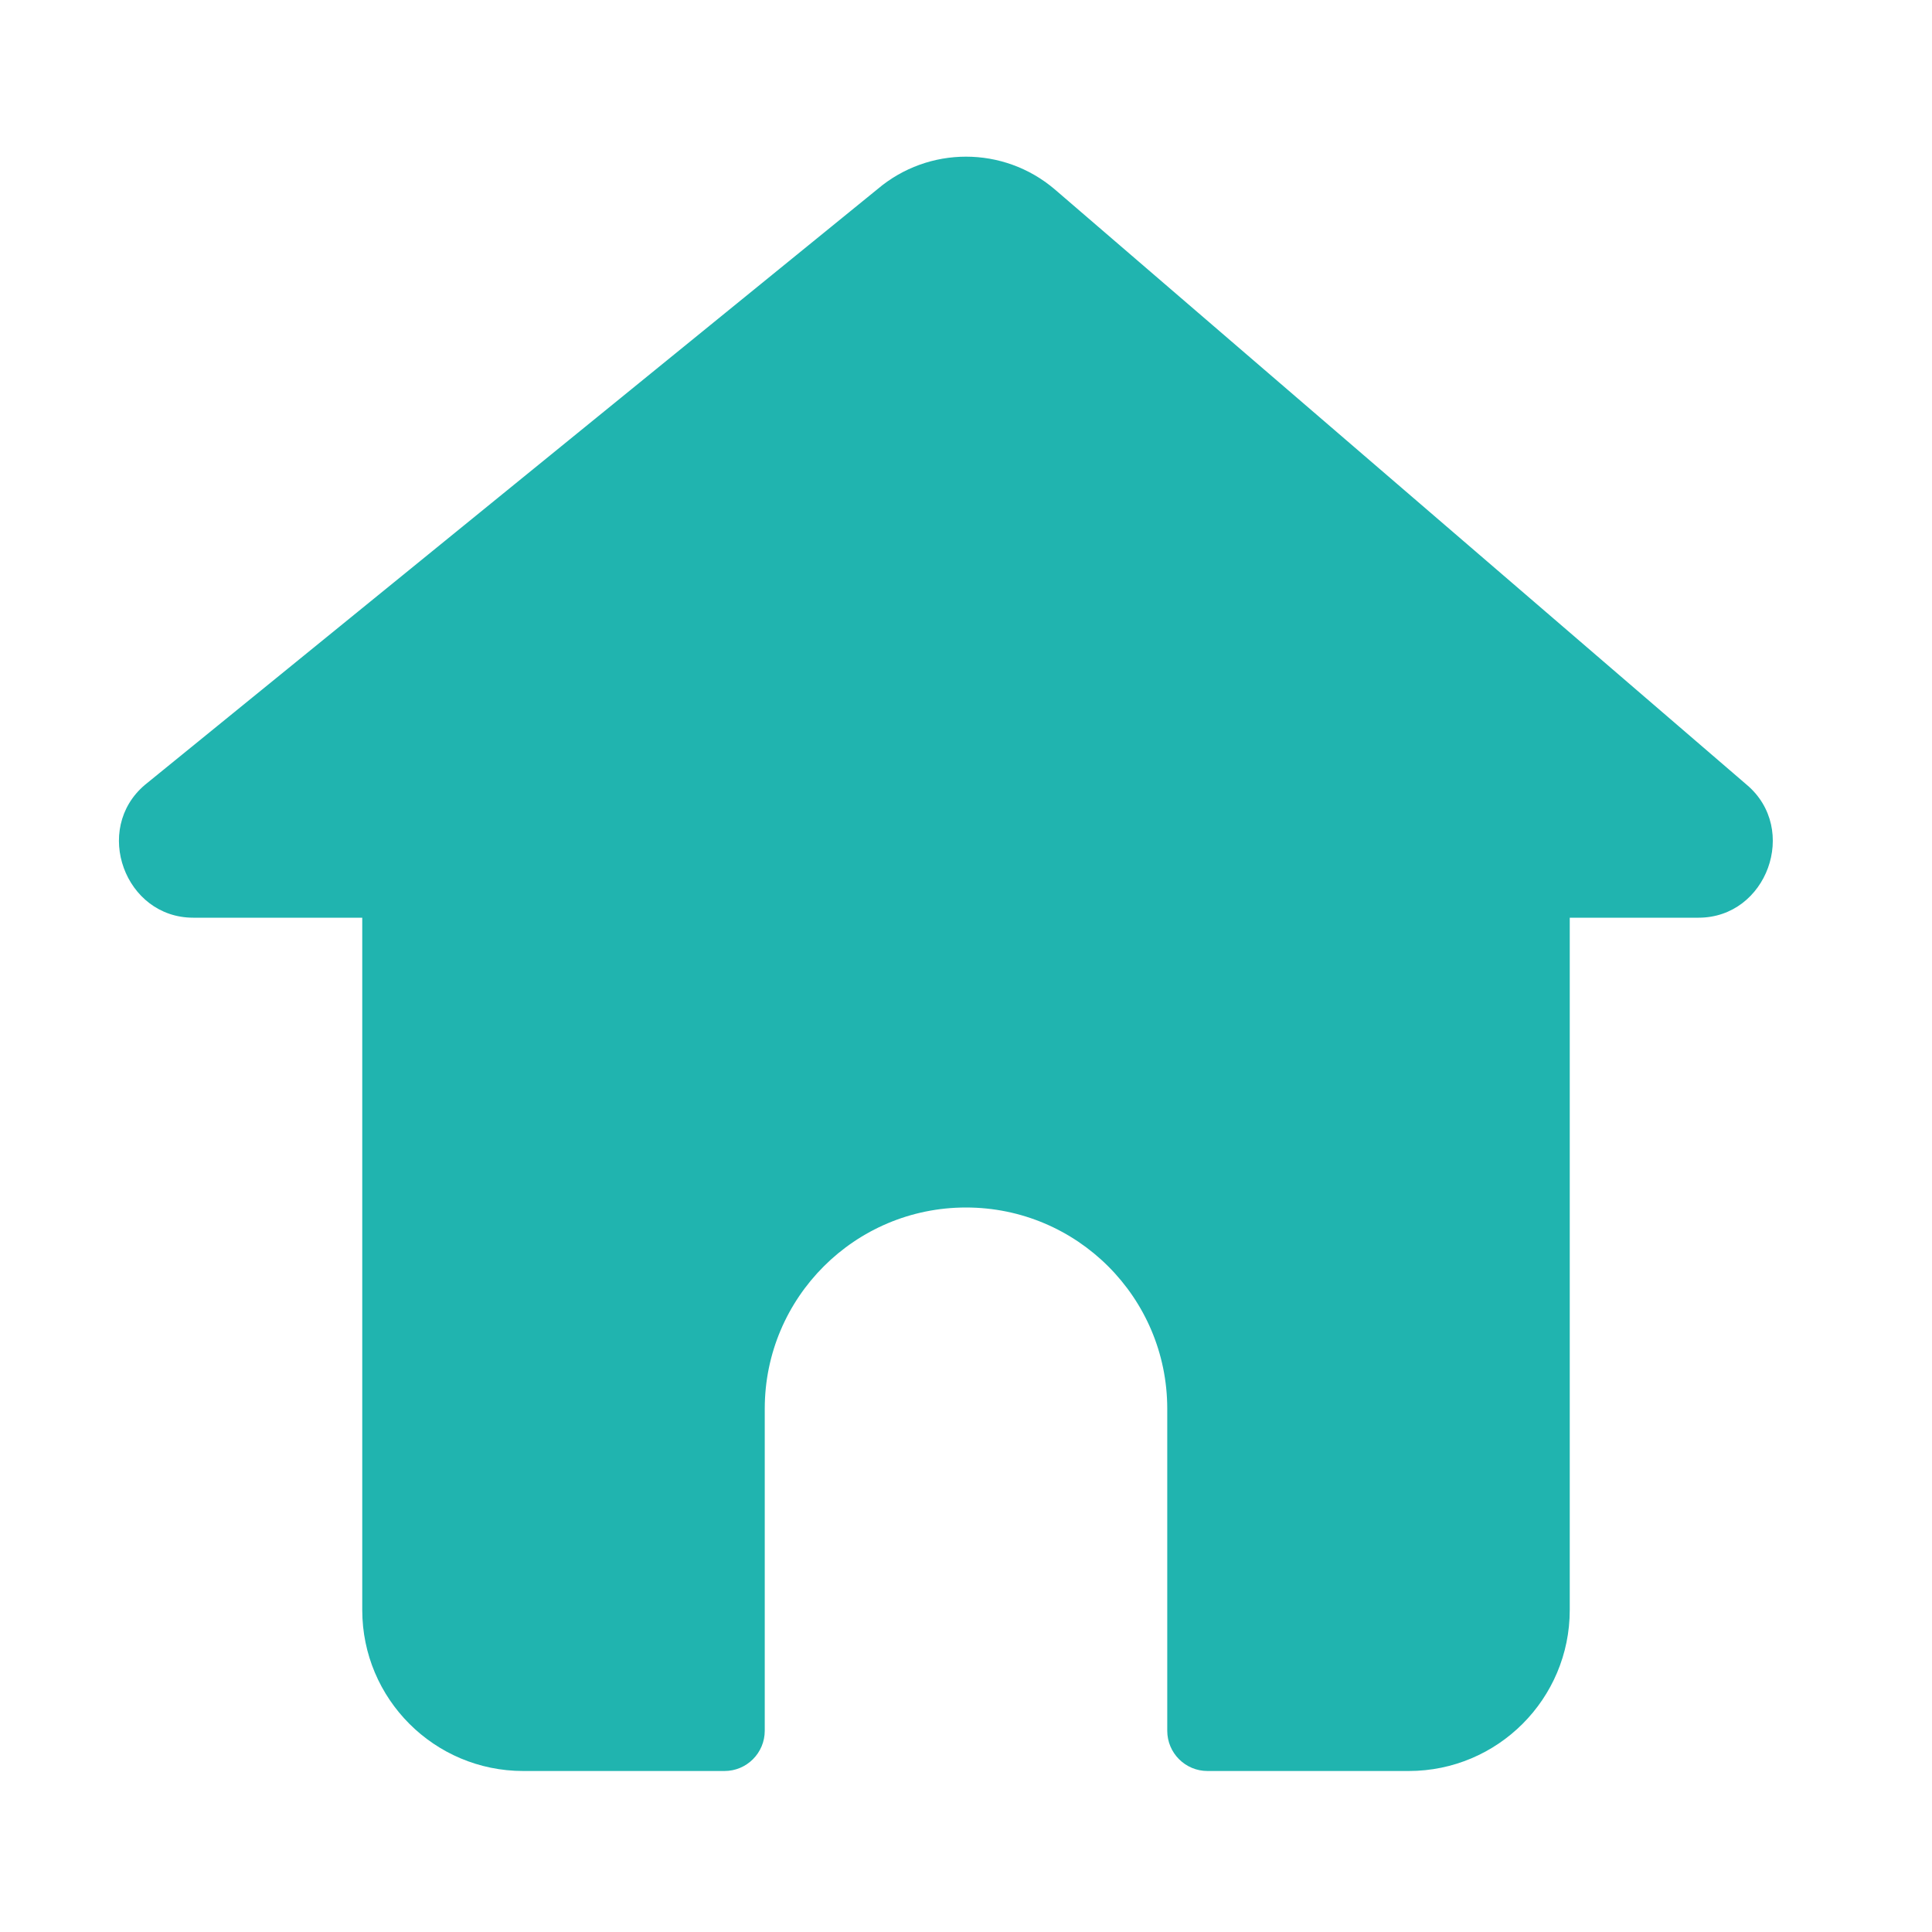
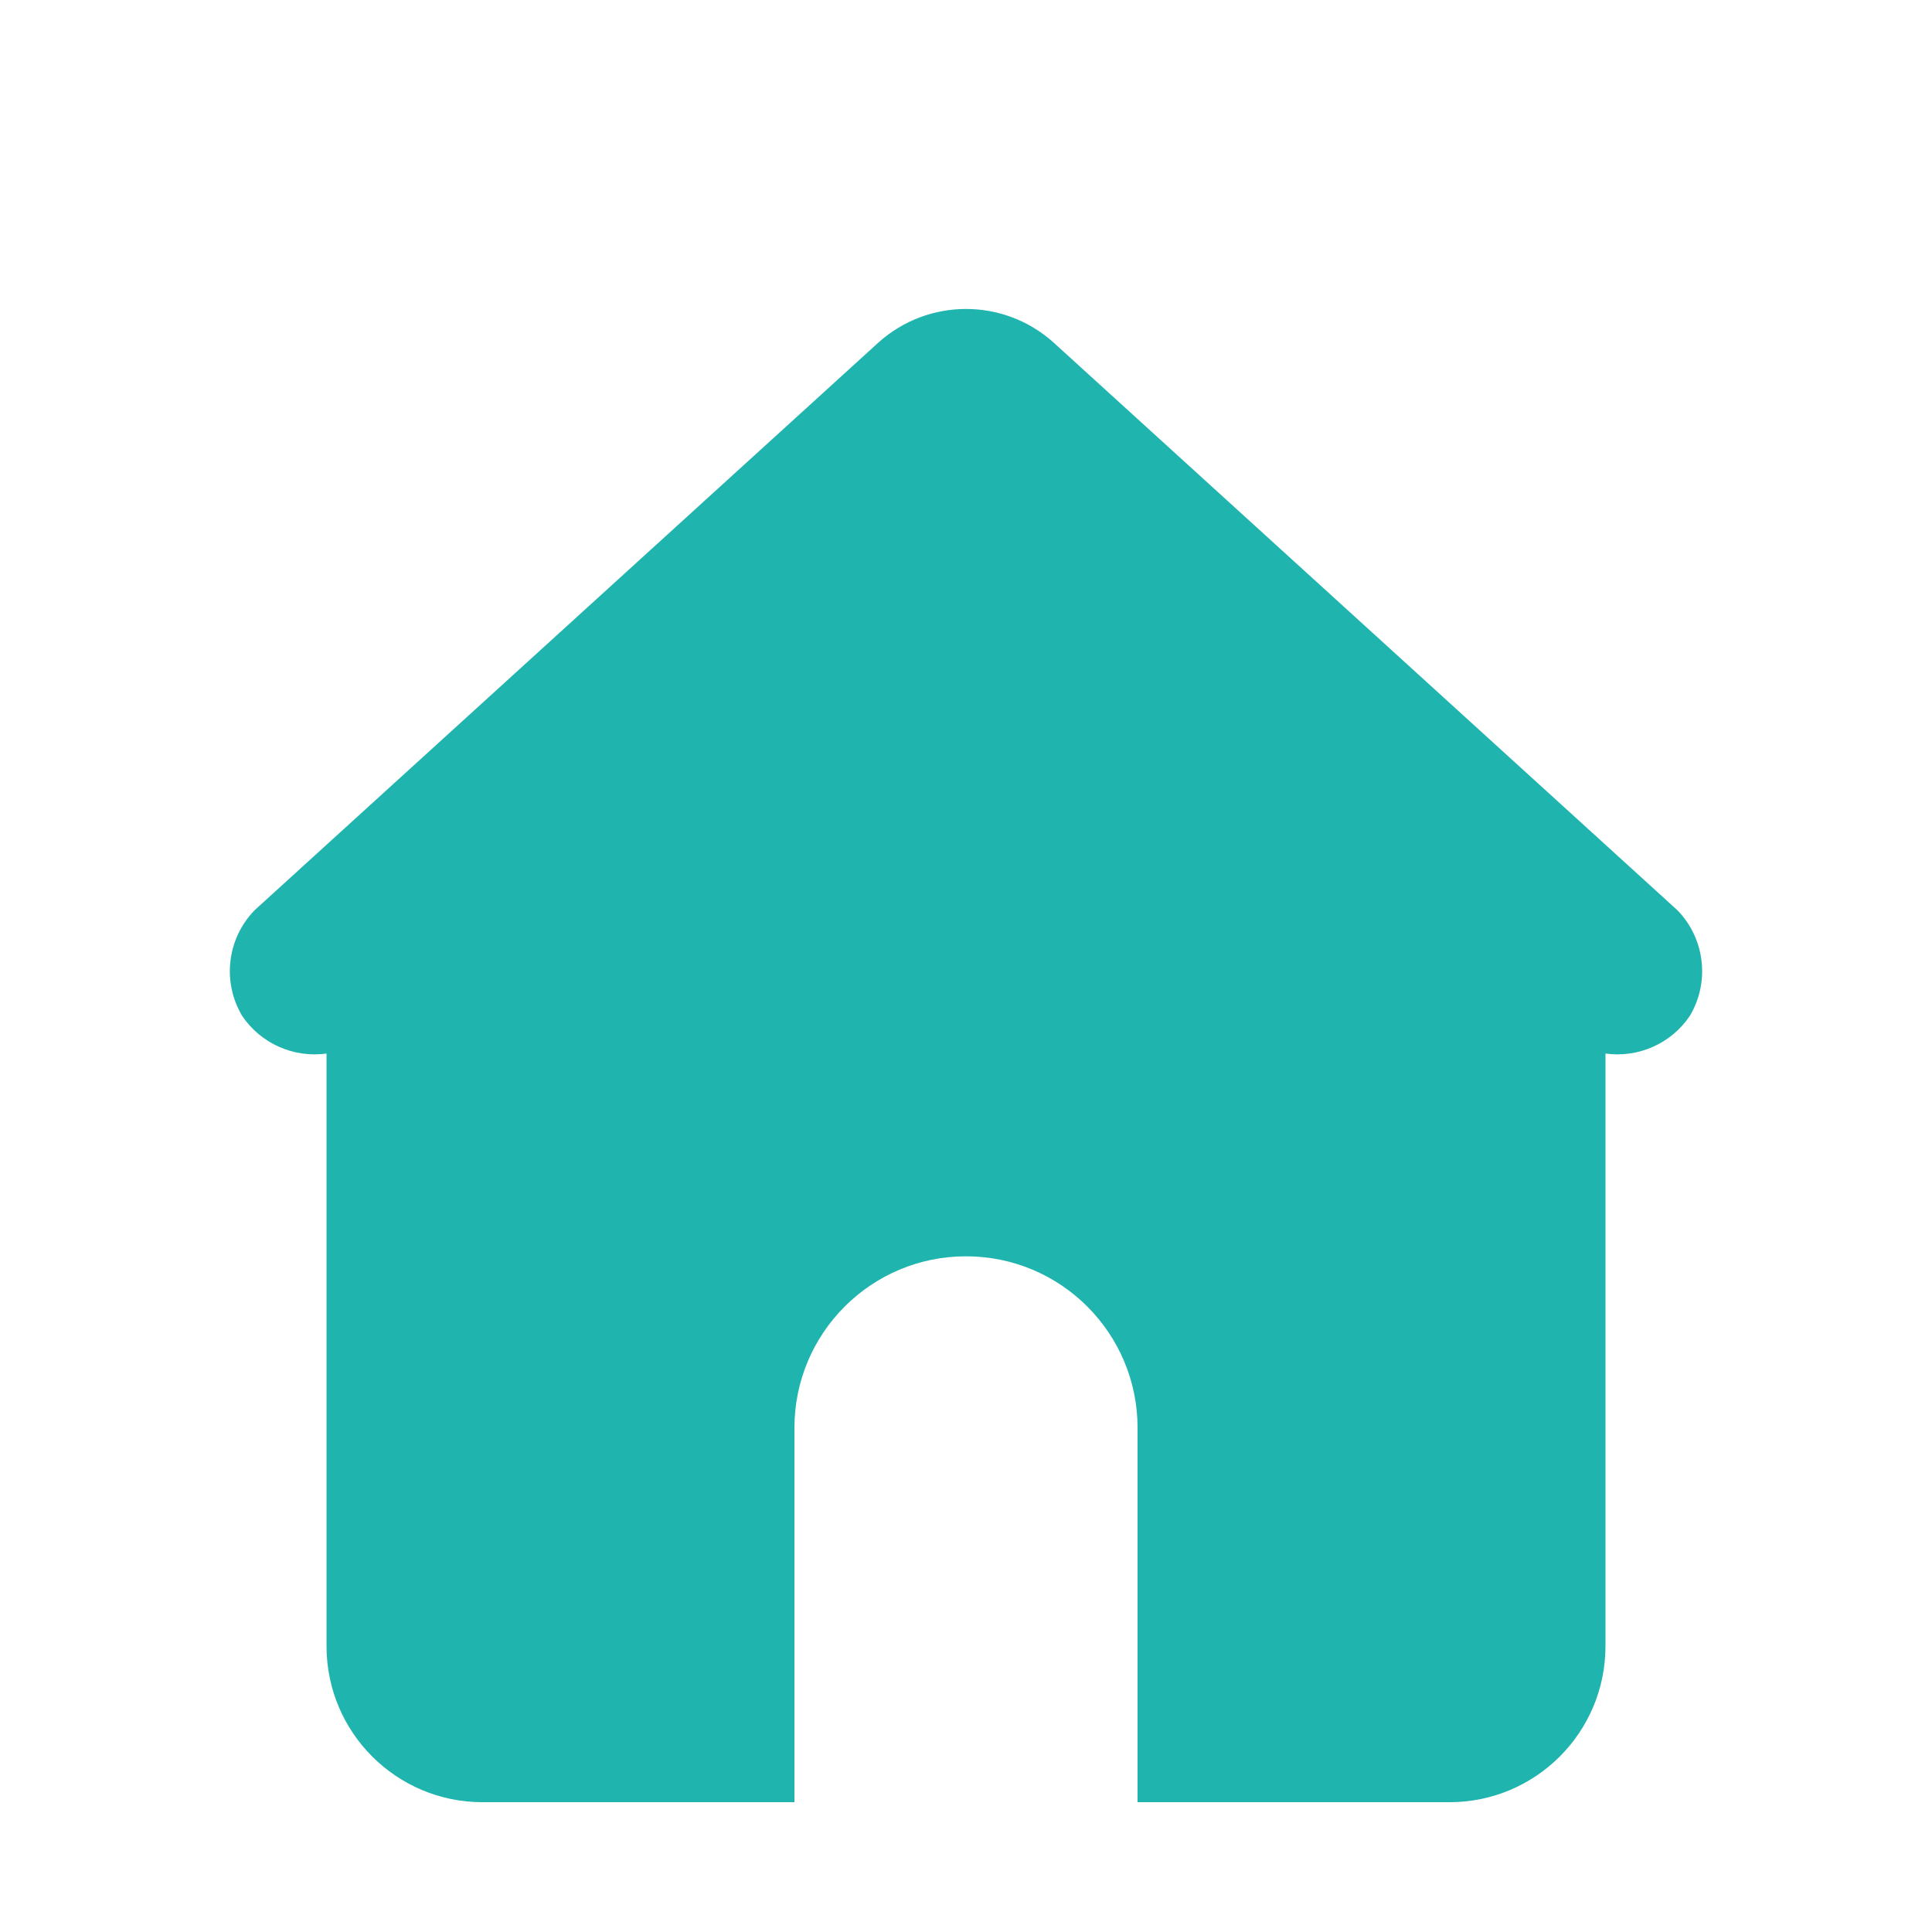
<svg xmlns="http://www.w3.org/2000/svg" viewBox="0 0 48 48" width="48" height="48" fill="none">
-   <path d="M21.8 4.7a3.4 3.4 0 0 1 4.4 0l17.2 14.8c1.3 1.1.5 3.3-1.2 3.3h-3.2v17.2a4 4 0 0 1-4 4h-5a1 1 0 0 1-1-1v-8a5 5 0 0 0-10 0v8a1 1 0 0 1-1 1h-5a4 4 0 0 1-4-4V22.8H4.8c-1.7 0-2.5-2.2-1.2-3.3L21.8 4.7z" fill="#20b4af" />
+   <g transform="translate(-13.2, -10.25) scale(1.55)">
+     <path d="       M 22.6 12.1       a 2.1 2.1 0 0 1 2.8 0       l 10 9.1       a 1.4 1.4 0 0 1 0.2 1.7       a 1.4 1.4 0 0 1 -1.35 0.6       H 34.25       v 9.5       a 2.5 2.5 0 0 1 -2.5 2.5       H 26.75       v -6       a 2.75 2.75 0 0 0 -5.5 0       v 6       H 16.25       a 2.5 2.5 0 0 1 -2.5 -2.5       v -9.5       H 13.75       a 1.4 1.4 0 0 1 -1.35 -0.6       a 1.4 1.4 0 0 1 0.2 -1.7       Z     " fill="#20b4af" />
+   </g>
</svg>
